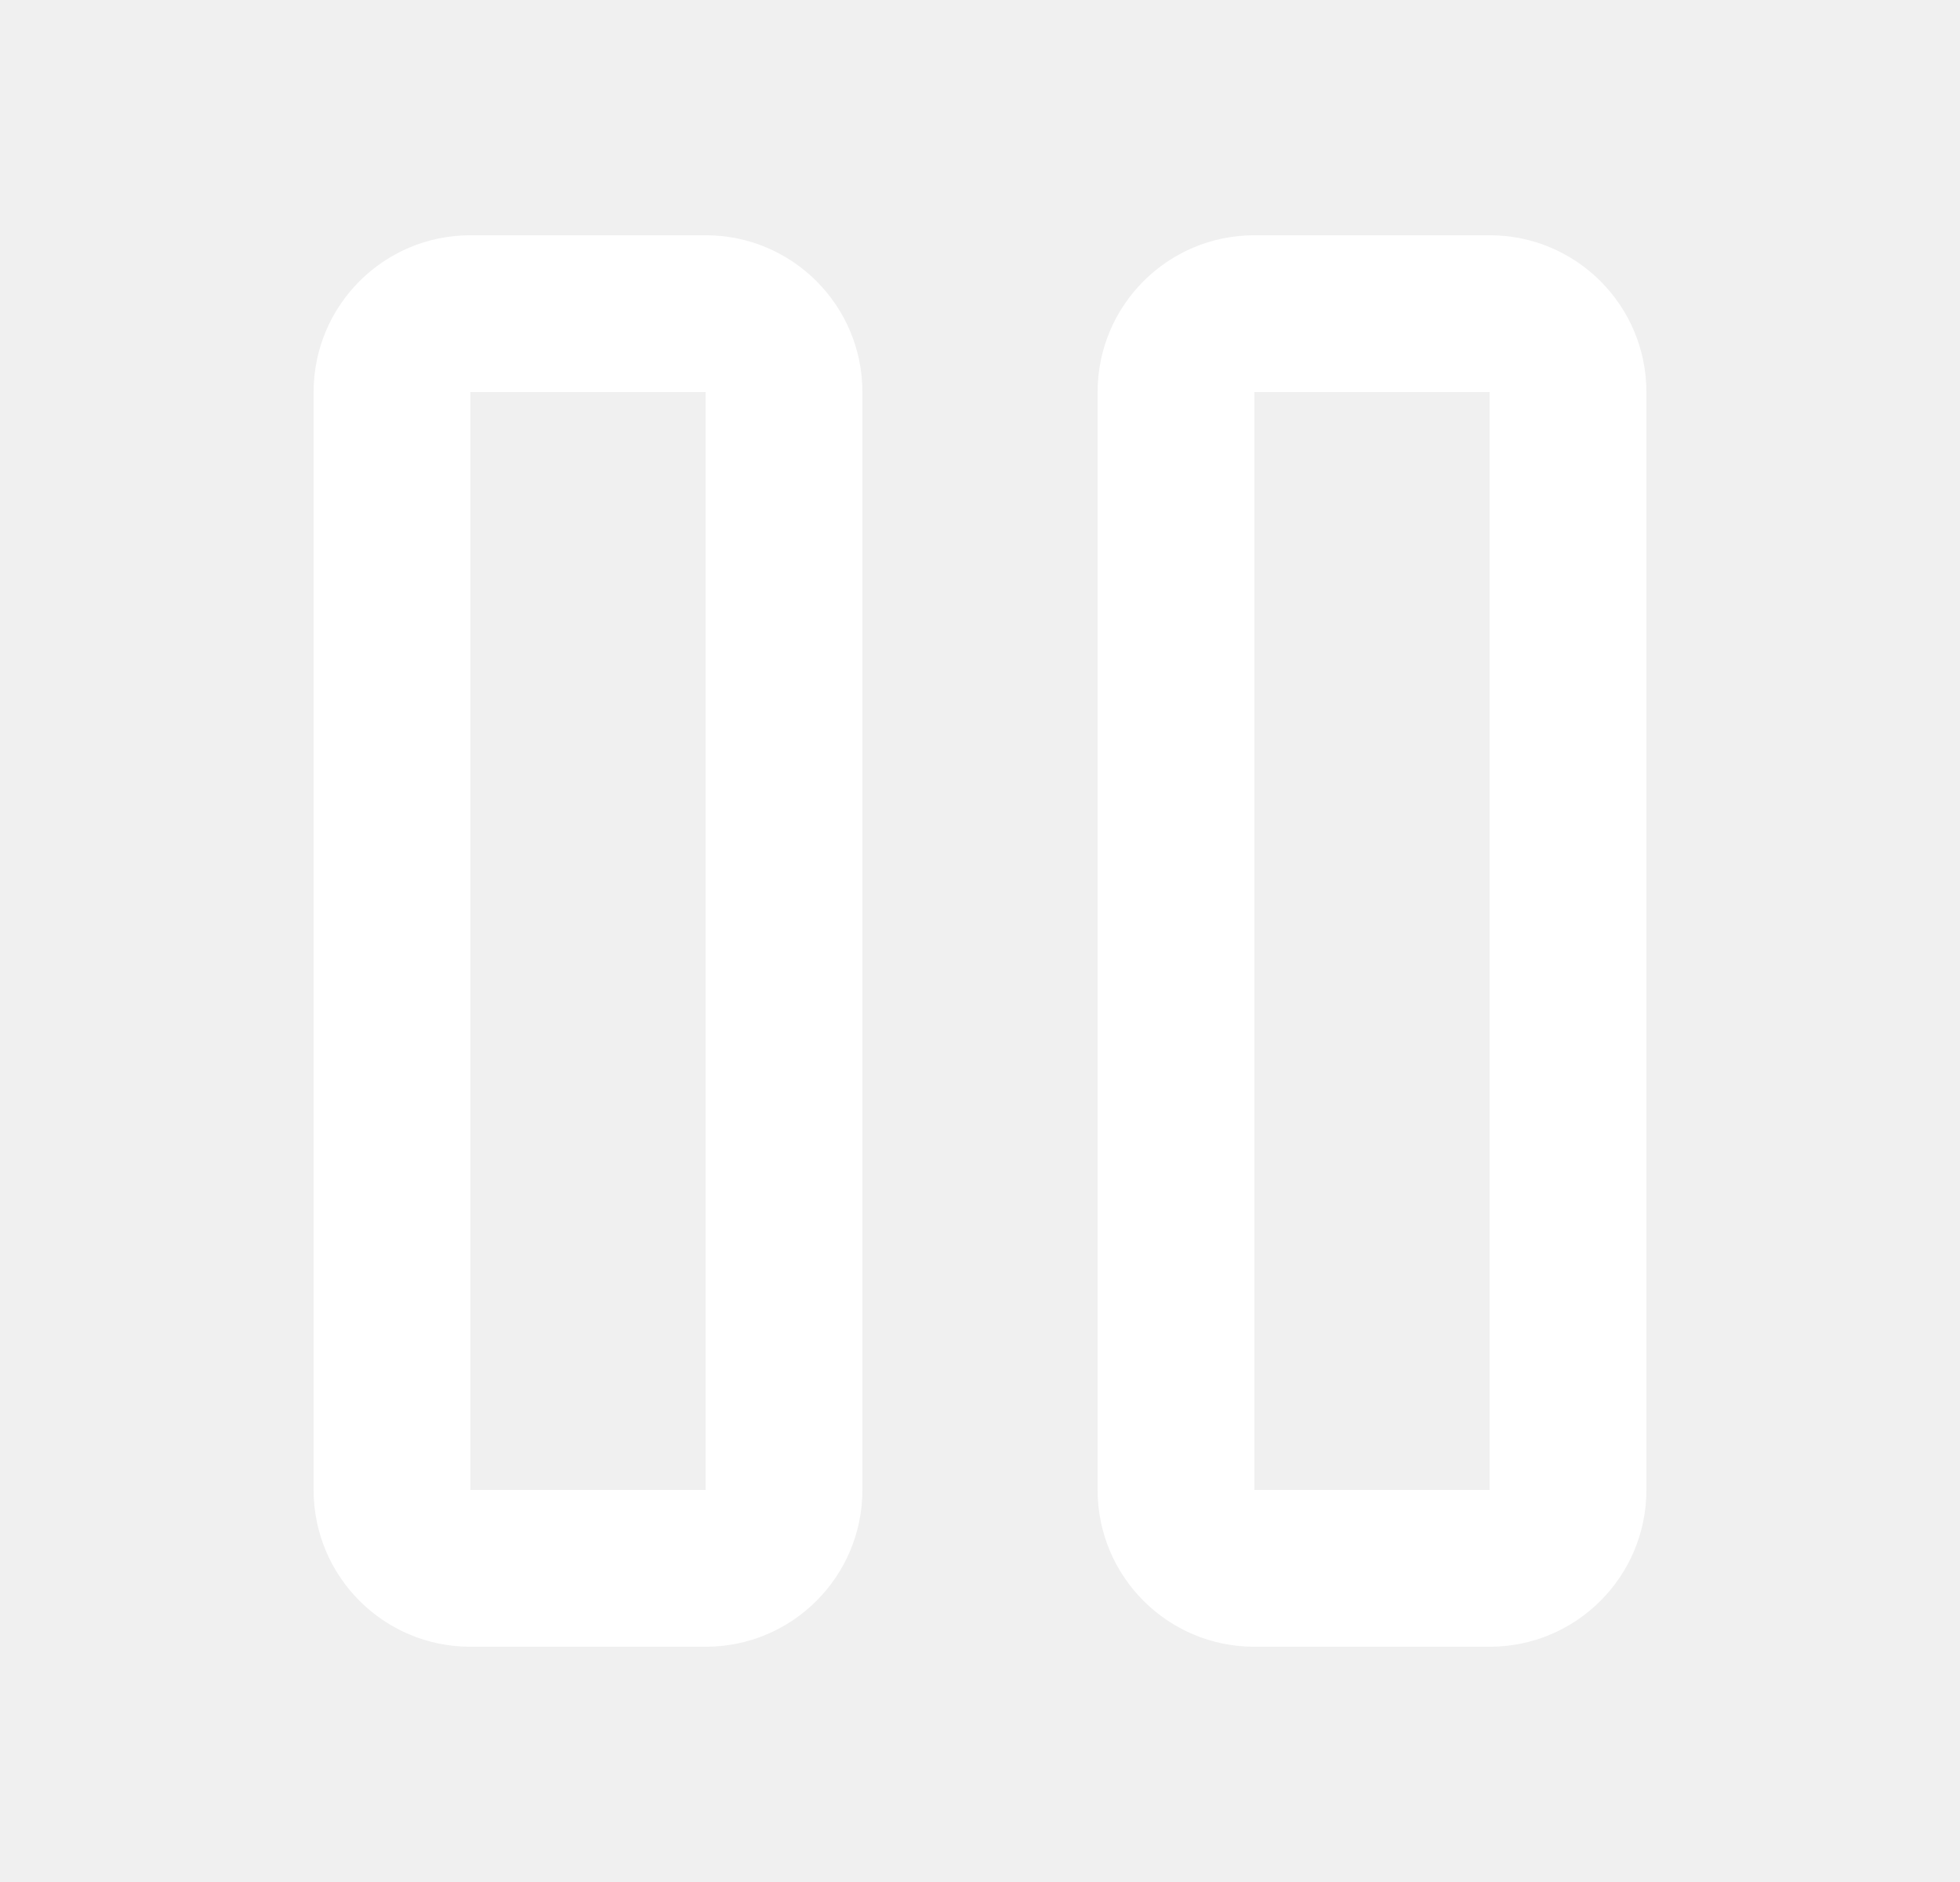
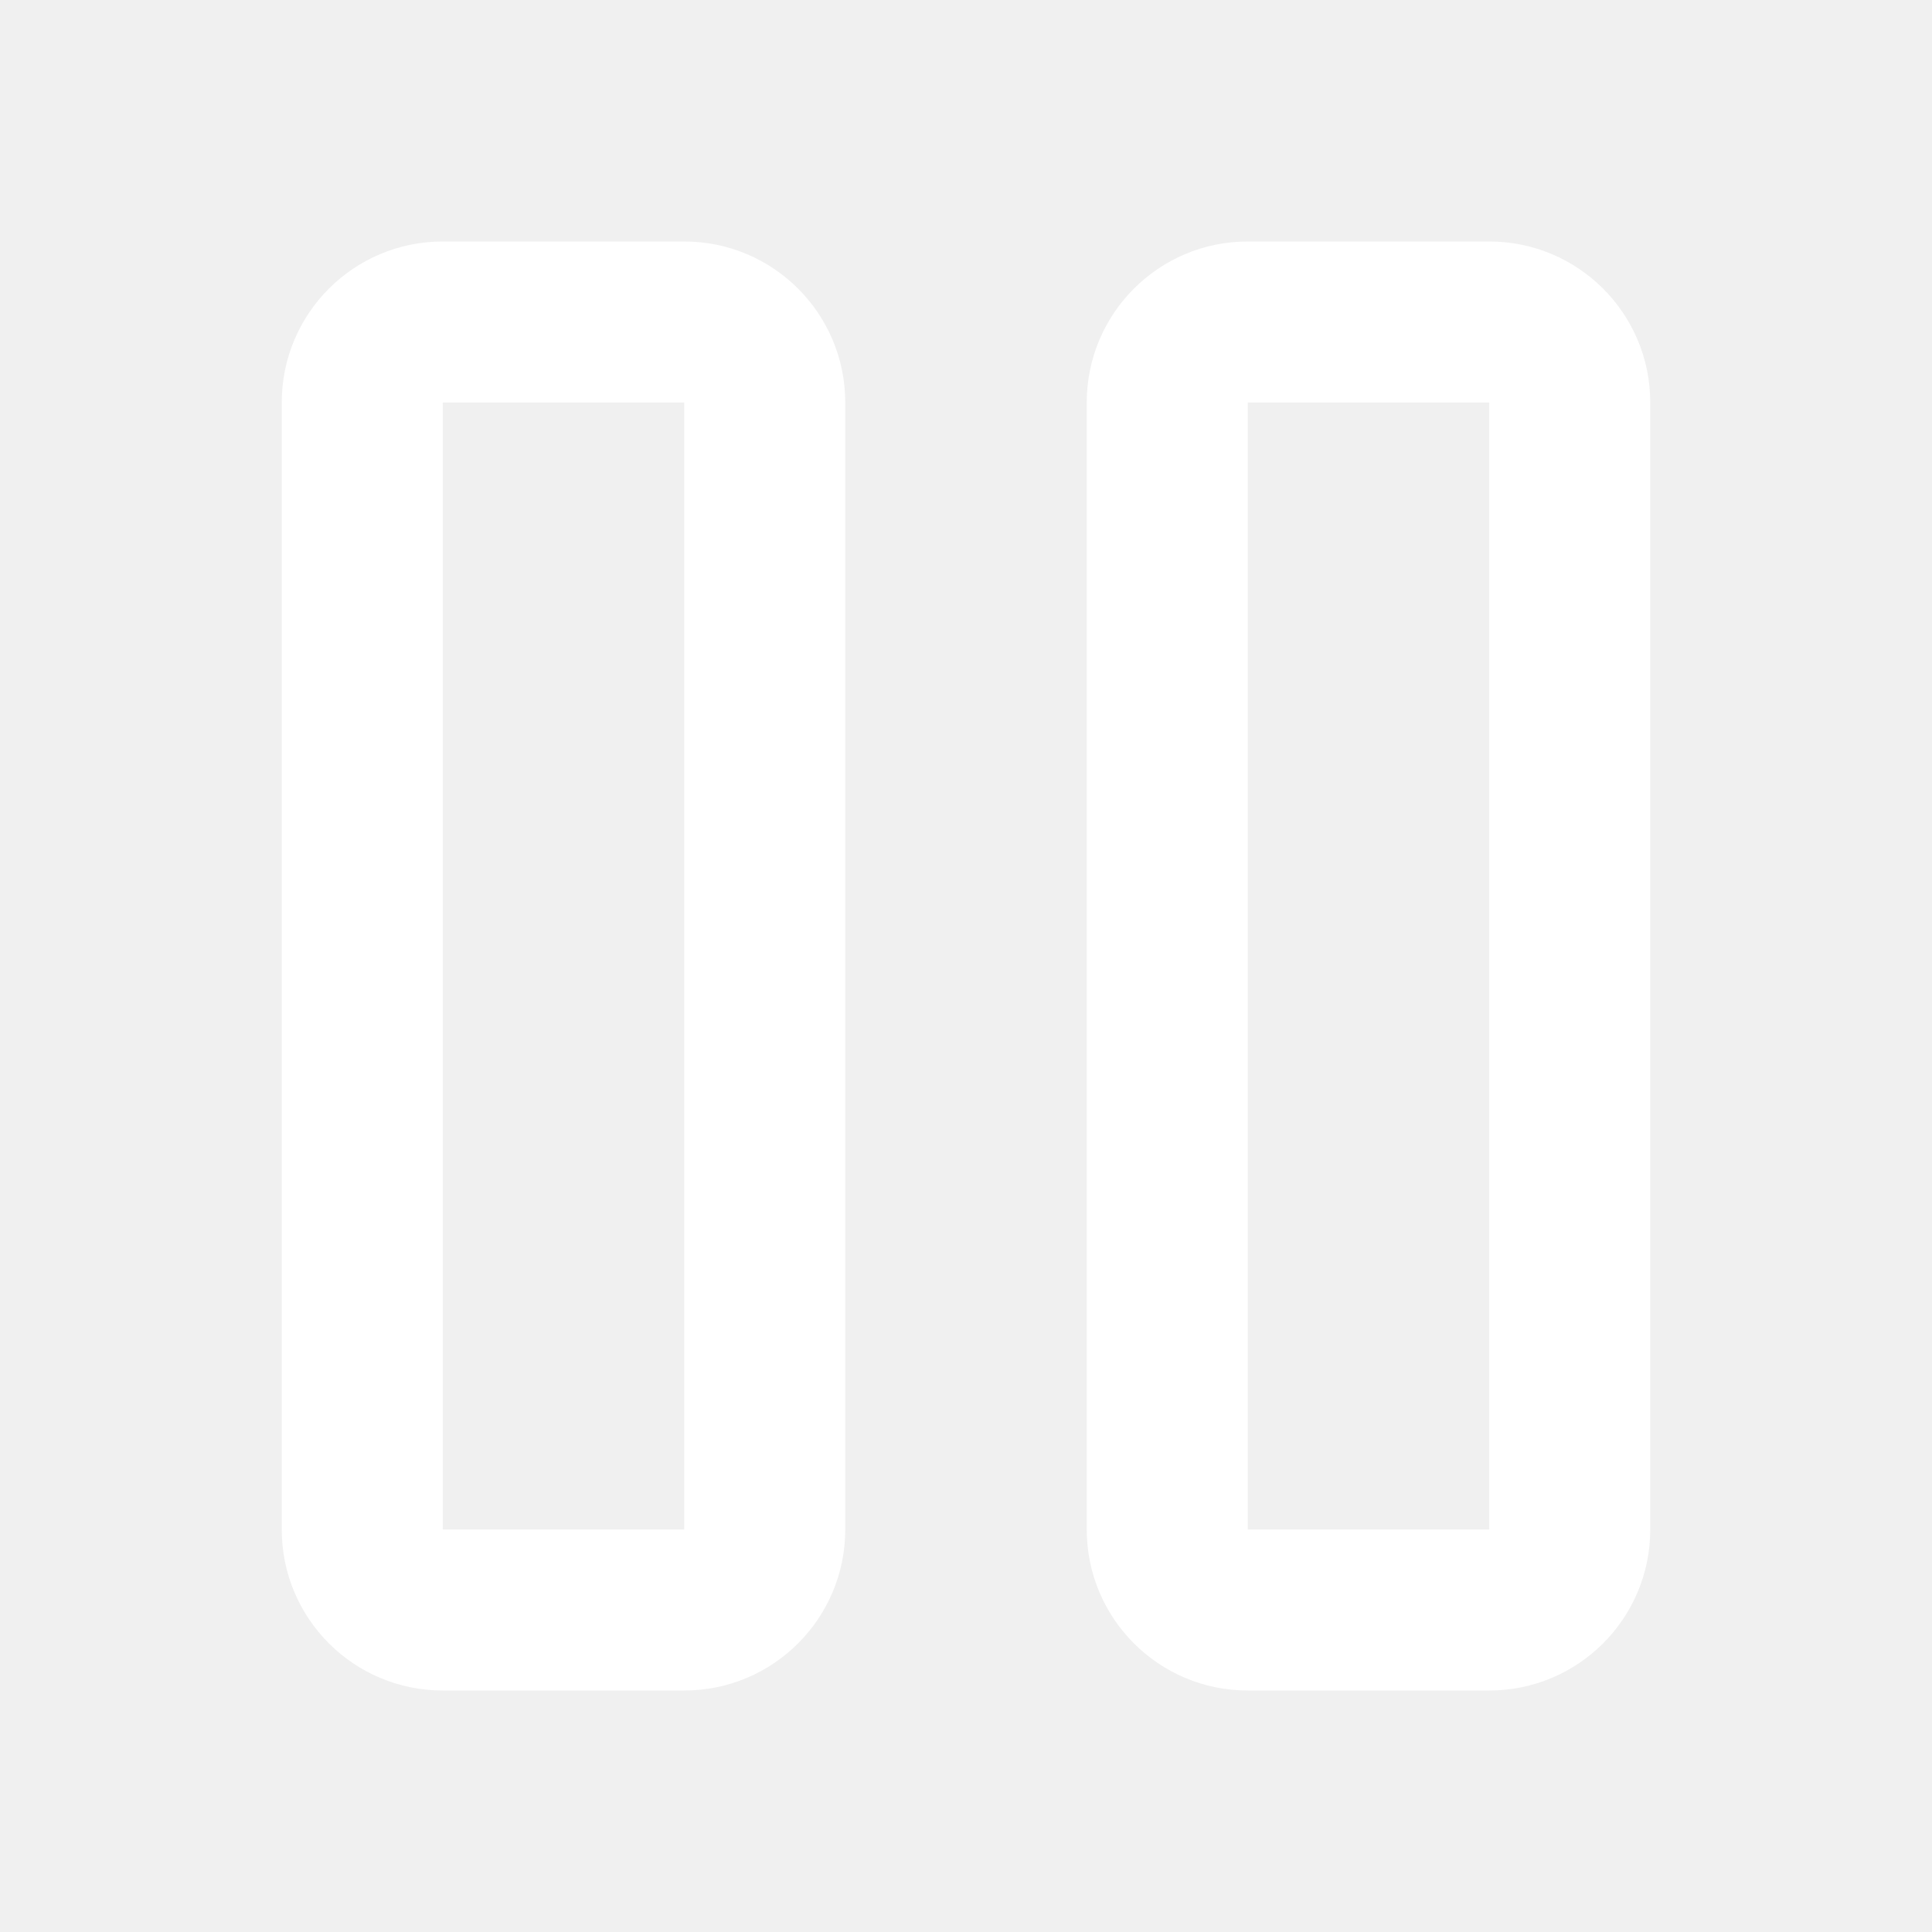
- <svg xmlns="http://www.w3.org/2000/svg" width="25" height="24" viewBox="0 0 25 24" fill="none">
-   <path fill-rule="evenodd" clip-rule="evenodd" d="M4 5C4 3.895 4.895 3 6 3H9C10.105 3 11 3.895 11 5V19C11 20.105 10.105 21 9 21H6C4.895 21 4 20.105 4 19V5ZM9 5H6V19H9V5Z" fill="white" />
-   <path fill-rule="evenodd" clip-rule="evenodd" d="M14 5C14 3.895 14.895 3 16 3H19C20.105 3 21 3.895 21 5V19C21 20.105 20.105 21 19 21H16C14.895 21 14 20.105 14 19V5ZM19 5H16V19H19V5Z" fill="white" />
+ <svg xmlns="http://www.w3.org/2000/svg" width="24" height="24" viewBox="0 0 24 24" fill="none">
+   <path fill-rule="evenodd" clip-rule="evenodd" d="M3.5 5C3.5 3.895 4.395 3 5.5 3H8.5C9.605 3 10.5 3.895 10.5 5V19C10.5 20.105 9.605 21 8.5 21H5.5C4.395 21 3.5 20.105 3.5 19V5ZM8.5 5H5.5V19H8.5V5Z" fill="white" />
+   <path fill-rule="evenodd" clip-rule="evenodd" d="M13.5 5C13.5 3.895 14.395 3 15.5 3H18.5C19.605 3 20.5 3.895 20.5 5V19C20.5 20.105 19.605 21 18.5 21H15.5C14.395 21 13.5 20.105 13.5 19V5ZM18.5 5H15.5V19H18.5V5Z" fill="white" />
</svg>
